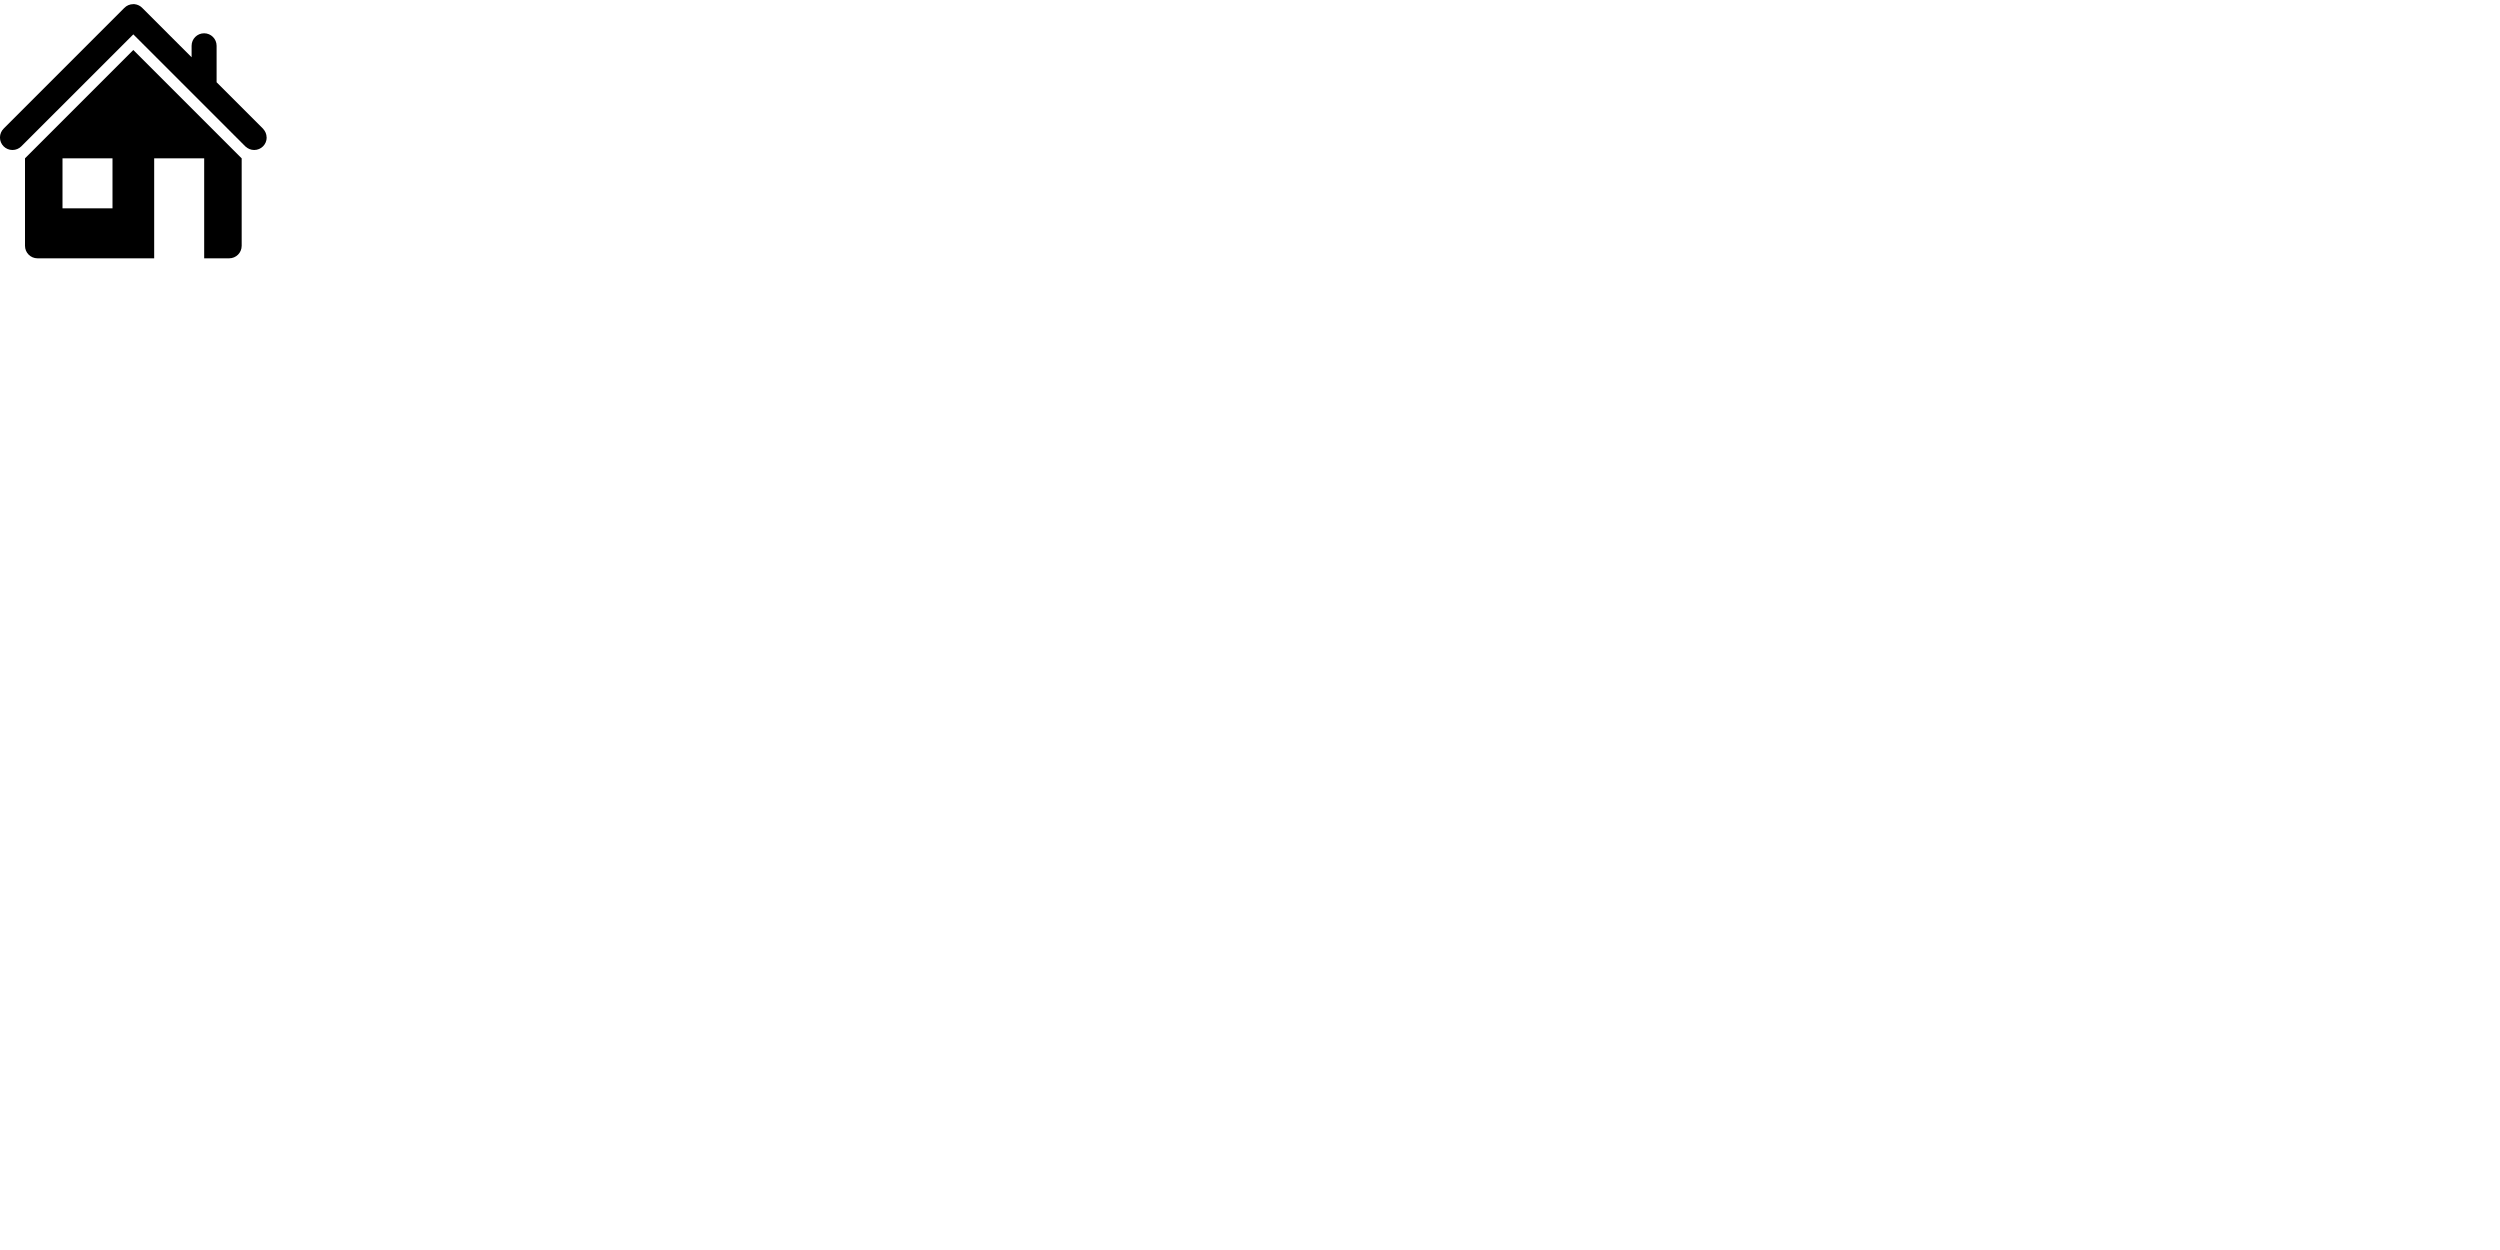
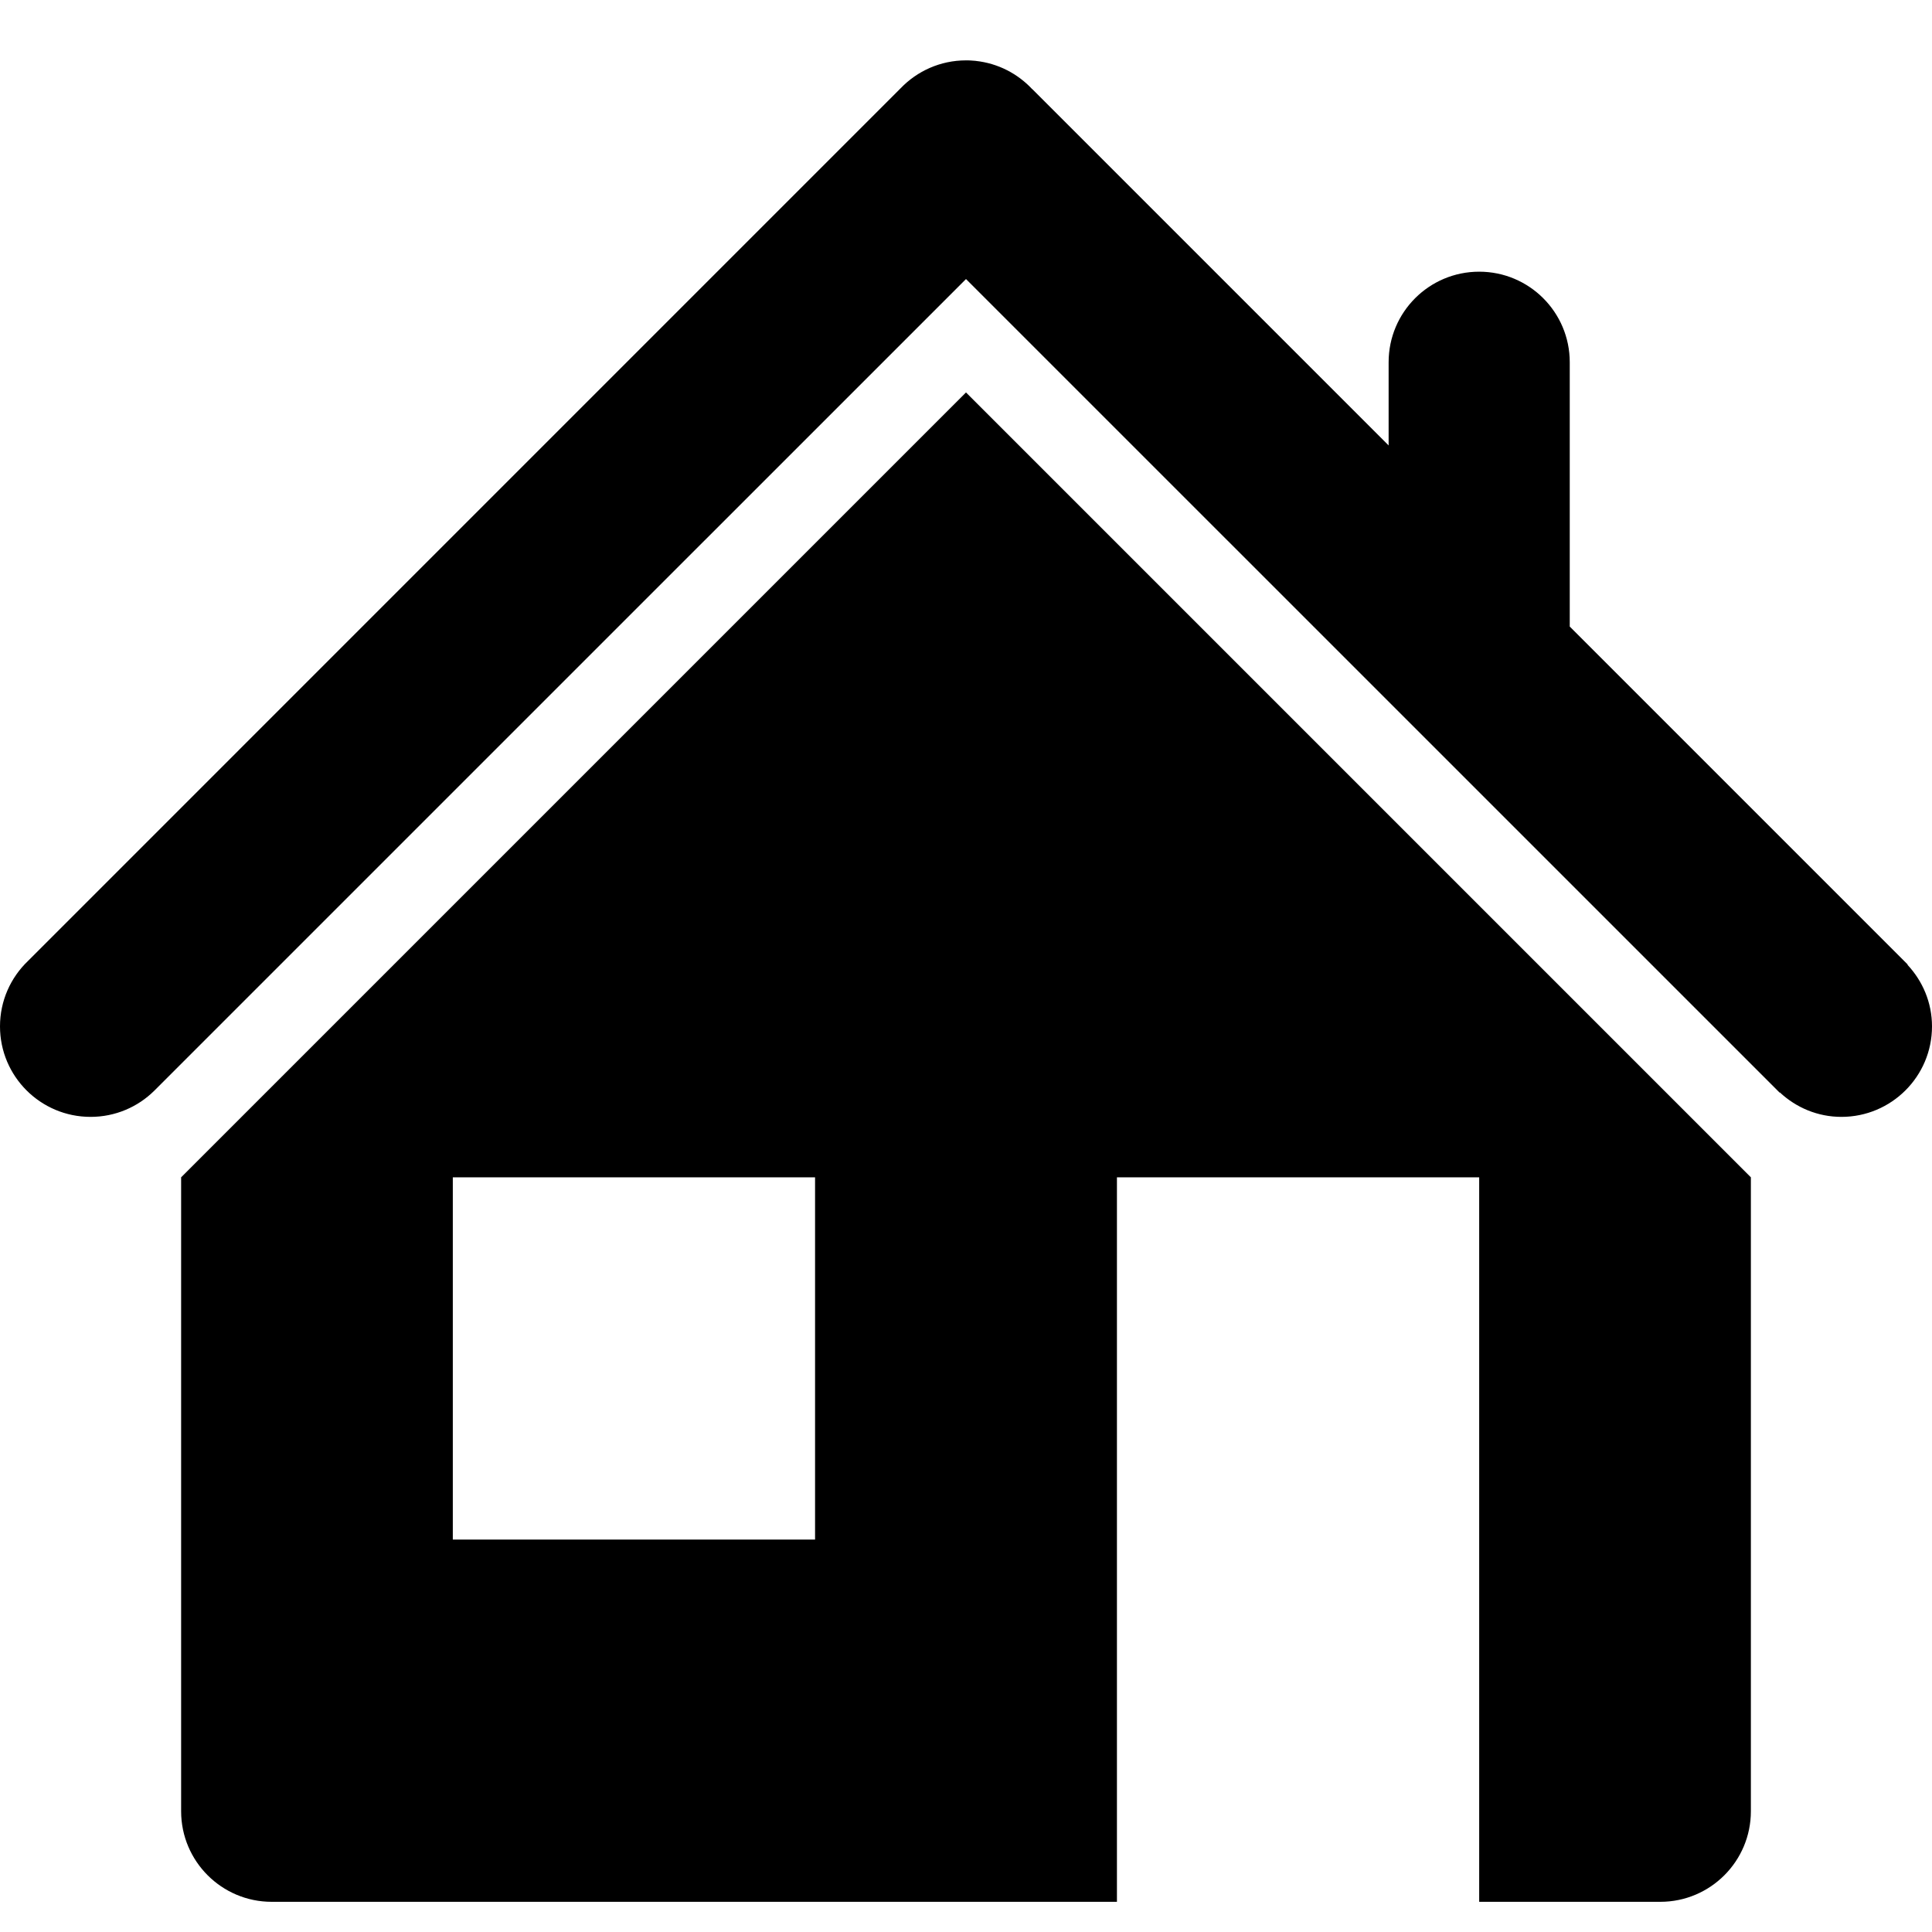
- <svg xmlns="http://www.w3.org/2000/svg" version="1.1" width="64" height="32" viewBox="0 0 64 32">
-   <path d="M6.827 3.52c0 0.177-0.143 0.32-0.32 0.32-0.084 0-0.16-0.033-0.218-0.086l-0.001 0.001-2.875-2.875-2.869 2.868c-0.058 0.057-0.137 0.092-0.225 0.092-0.177 0-0.32-0.143-0.32-0.32 0-0.091 0.038-0.172 0.098-0.231l3.084-3.085c0.058-0.060 0.14-0.098 0.231-0.098v0 0c0 0 0 0 0 0 0.006 0 0.011 0 0.017 0 0.001 0 0.002 0 0.003 0 0.005 0 0.010 0.001 0.014 0.001 0 0 0 0 0.001 0 0.078 0.009 0.148 0.045 0.199 0.1l0-0 1.259 1.259v-0.294c0-0.177 0.143-0.32 0.32-0.32s0.32 0.143 0.32 0.32v0.934l1.194 1.194-0.001 0.001c0.053 0.057 0.087 0.133 0.087 0.218zM6.187 4.053v2.24c0 0.177-0.143 0.32-0.32 0.32h-0.64v-2.56h-1.28v2.56h-2.987c-0.177 0-0.32-0.143-0.32-0.32v-2.24l2.773-2.773 2.773 2.773zM2.88 4.053h-1.28v1.28h1.28v-1.28z" />
+ <svg xmlns="http://www.w3.org/2000/svg" version="1.1" width="32" height="32" viewBox="0 0 32 32">
+   <path d="M32 17c0 0.828-0.672 1.499-1.5 1.499-0.395 0-0.752-0.155-1.020-0.405l-0.003 0.004-13.477-13.476-13.447 13.446c-0.271 0.267-0.643 0.431-1.053 0.431-0.828 0-1.5-0.671-1.5-1.499 0-0.425 0.177-0.808 0.461-1.081l14.458-14.459c0.273-0.283 0.656-0.46 1.081-0.46v0 0c0 0 0 0 0.001 0 0.026 0 0.052 0 0.079 0.002 0.004 0 0.008 0.001 0.012 0.001 0.023 0.001 0.045 0.003 0.068 0.005 0.001 0 0.002 0 0.004 0.001 0.367 0.040 0.694 0.212 0.933 0.468l0.001-0.001 5.902 5.902v-1.378c0-0.829 0.671-1.5 1.5-1.5 0.828 0 1.5 0.671 1.5 1.5v4.378l5.598 5.598-0.004 0.004c0.25 0.268 0.406 0.625 0.406 1.020zM29 19.5v10.5c0 0.828-0.672 1.5-1.5 1.5h-3v-12h-6v12h-14c-0.828 0-1.5-0.672-1.5-1.5v-10.5l13-13 13 13zM13.5 19.5h-6v6h6v-6z" />
</svg>
